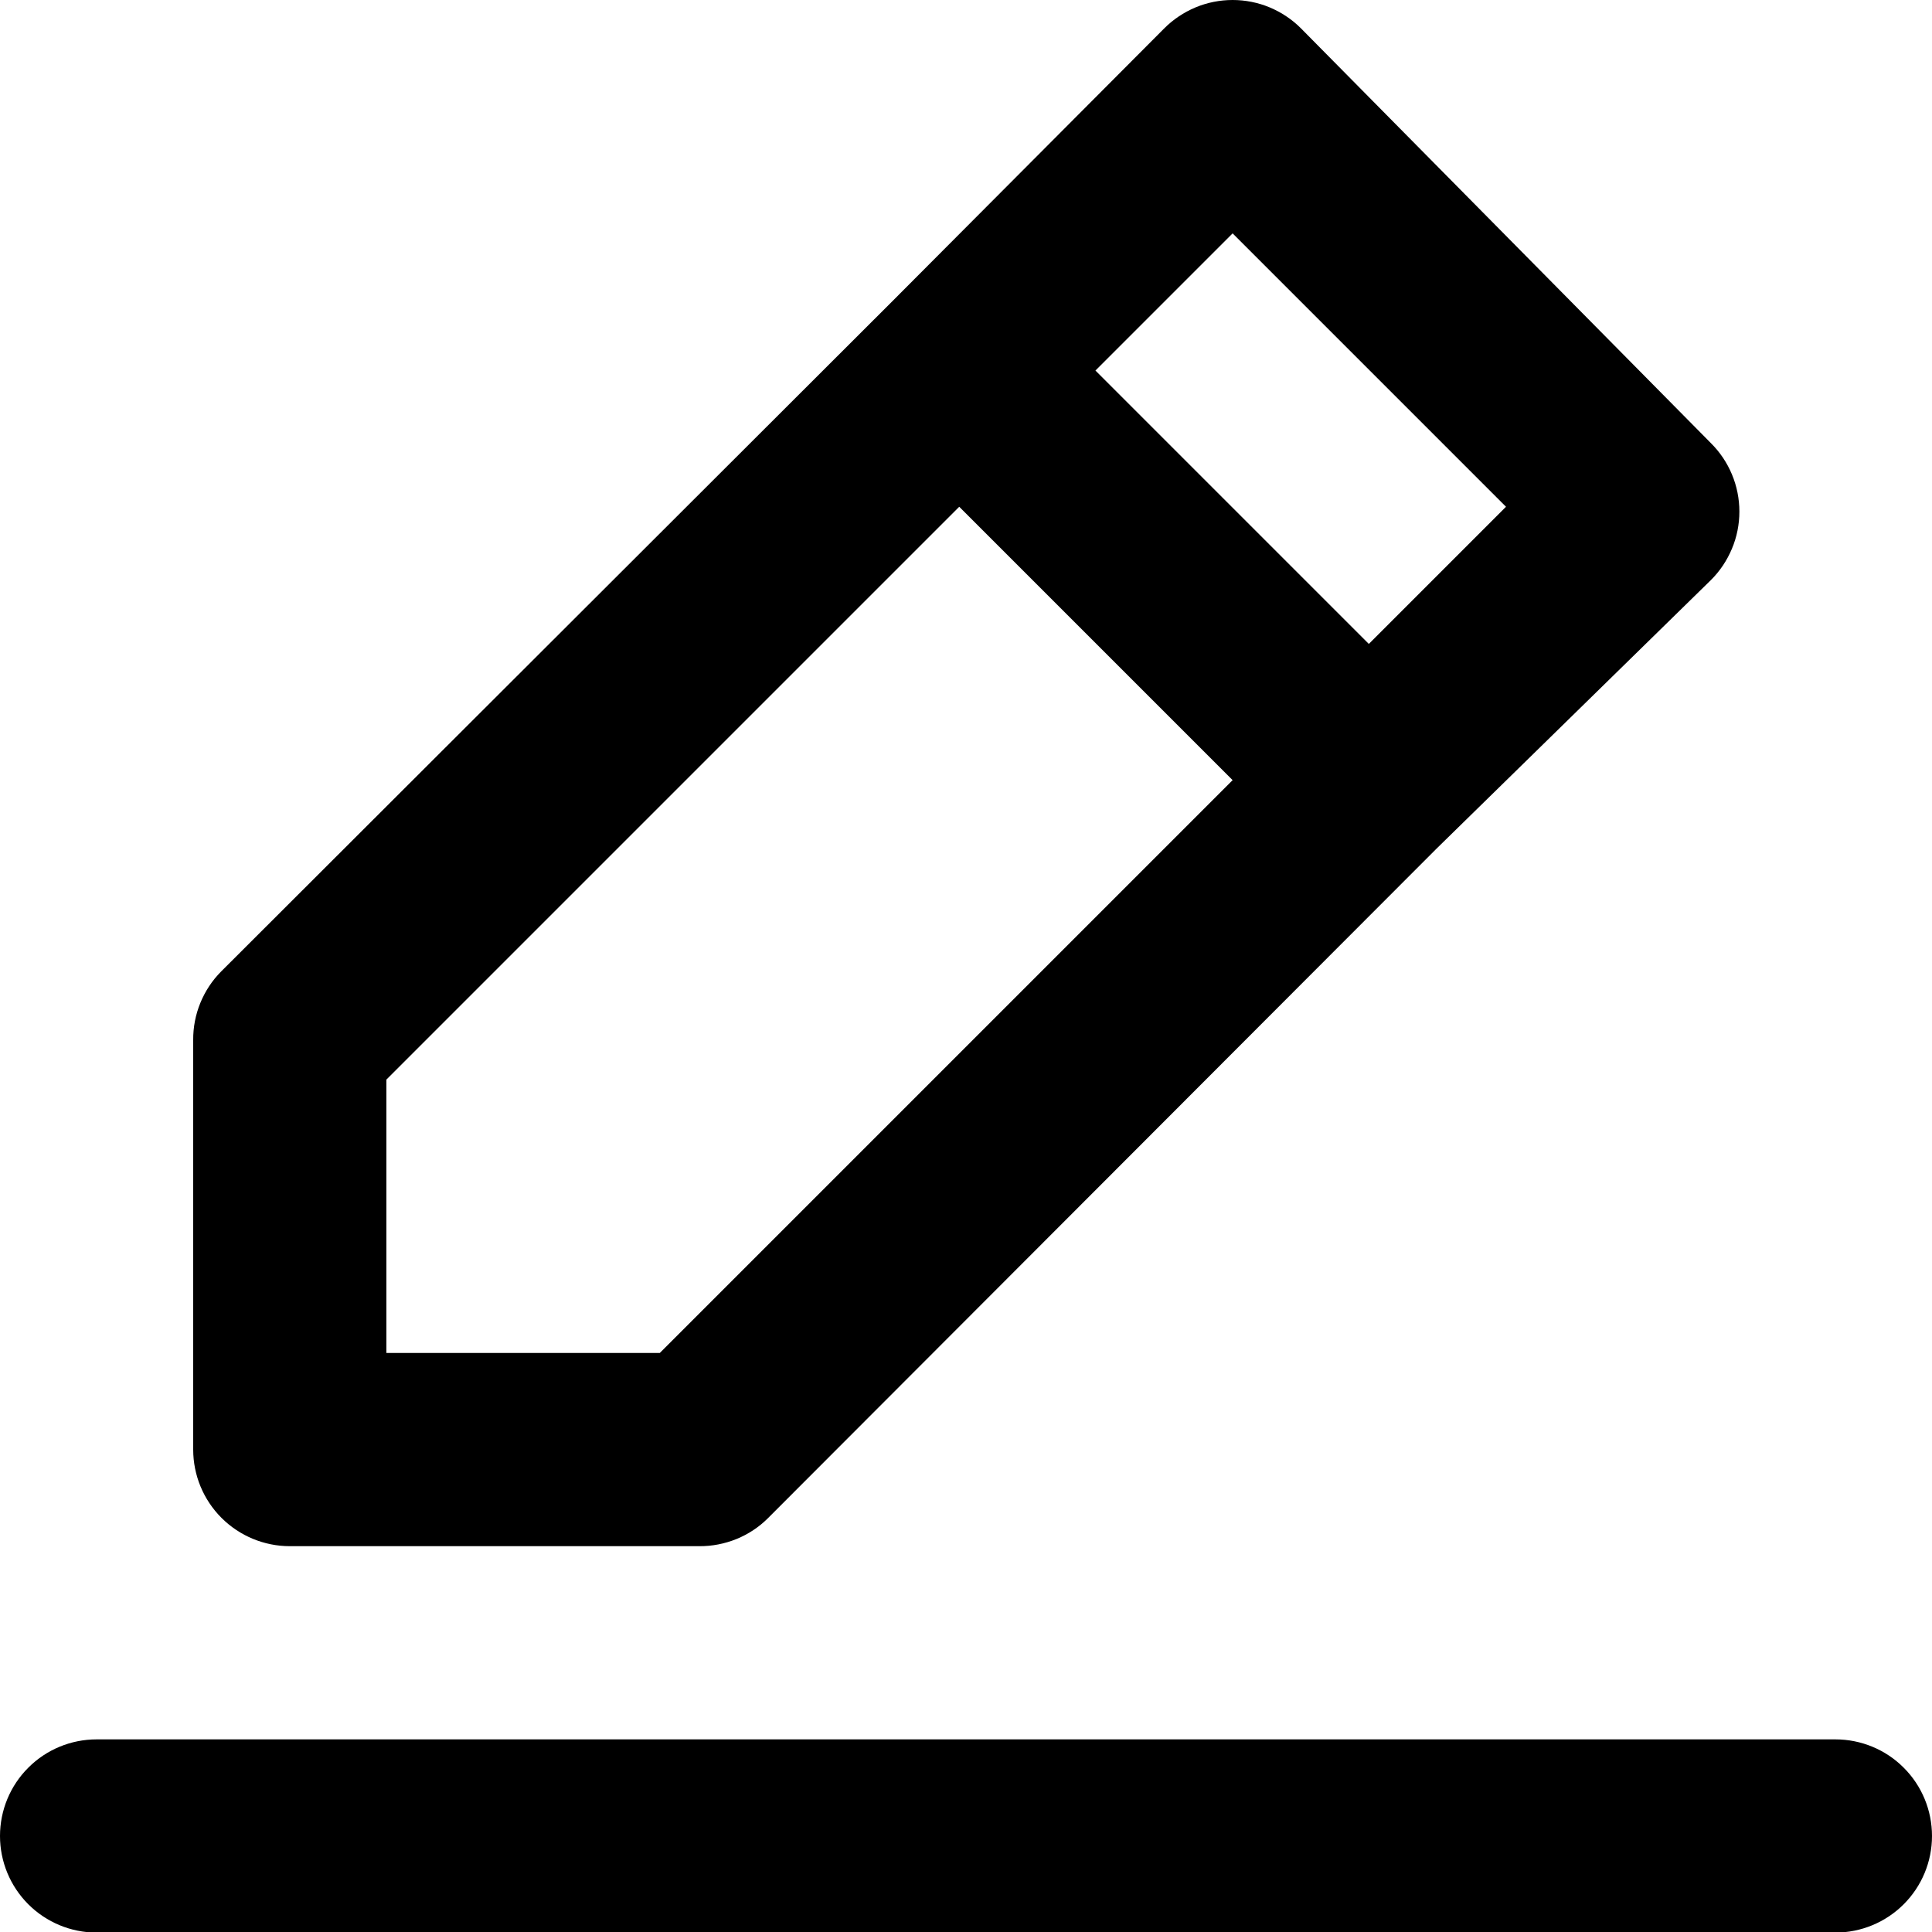
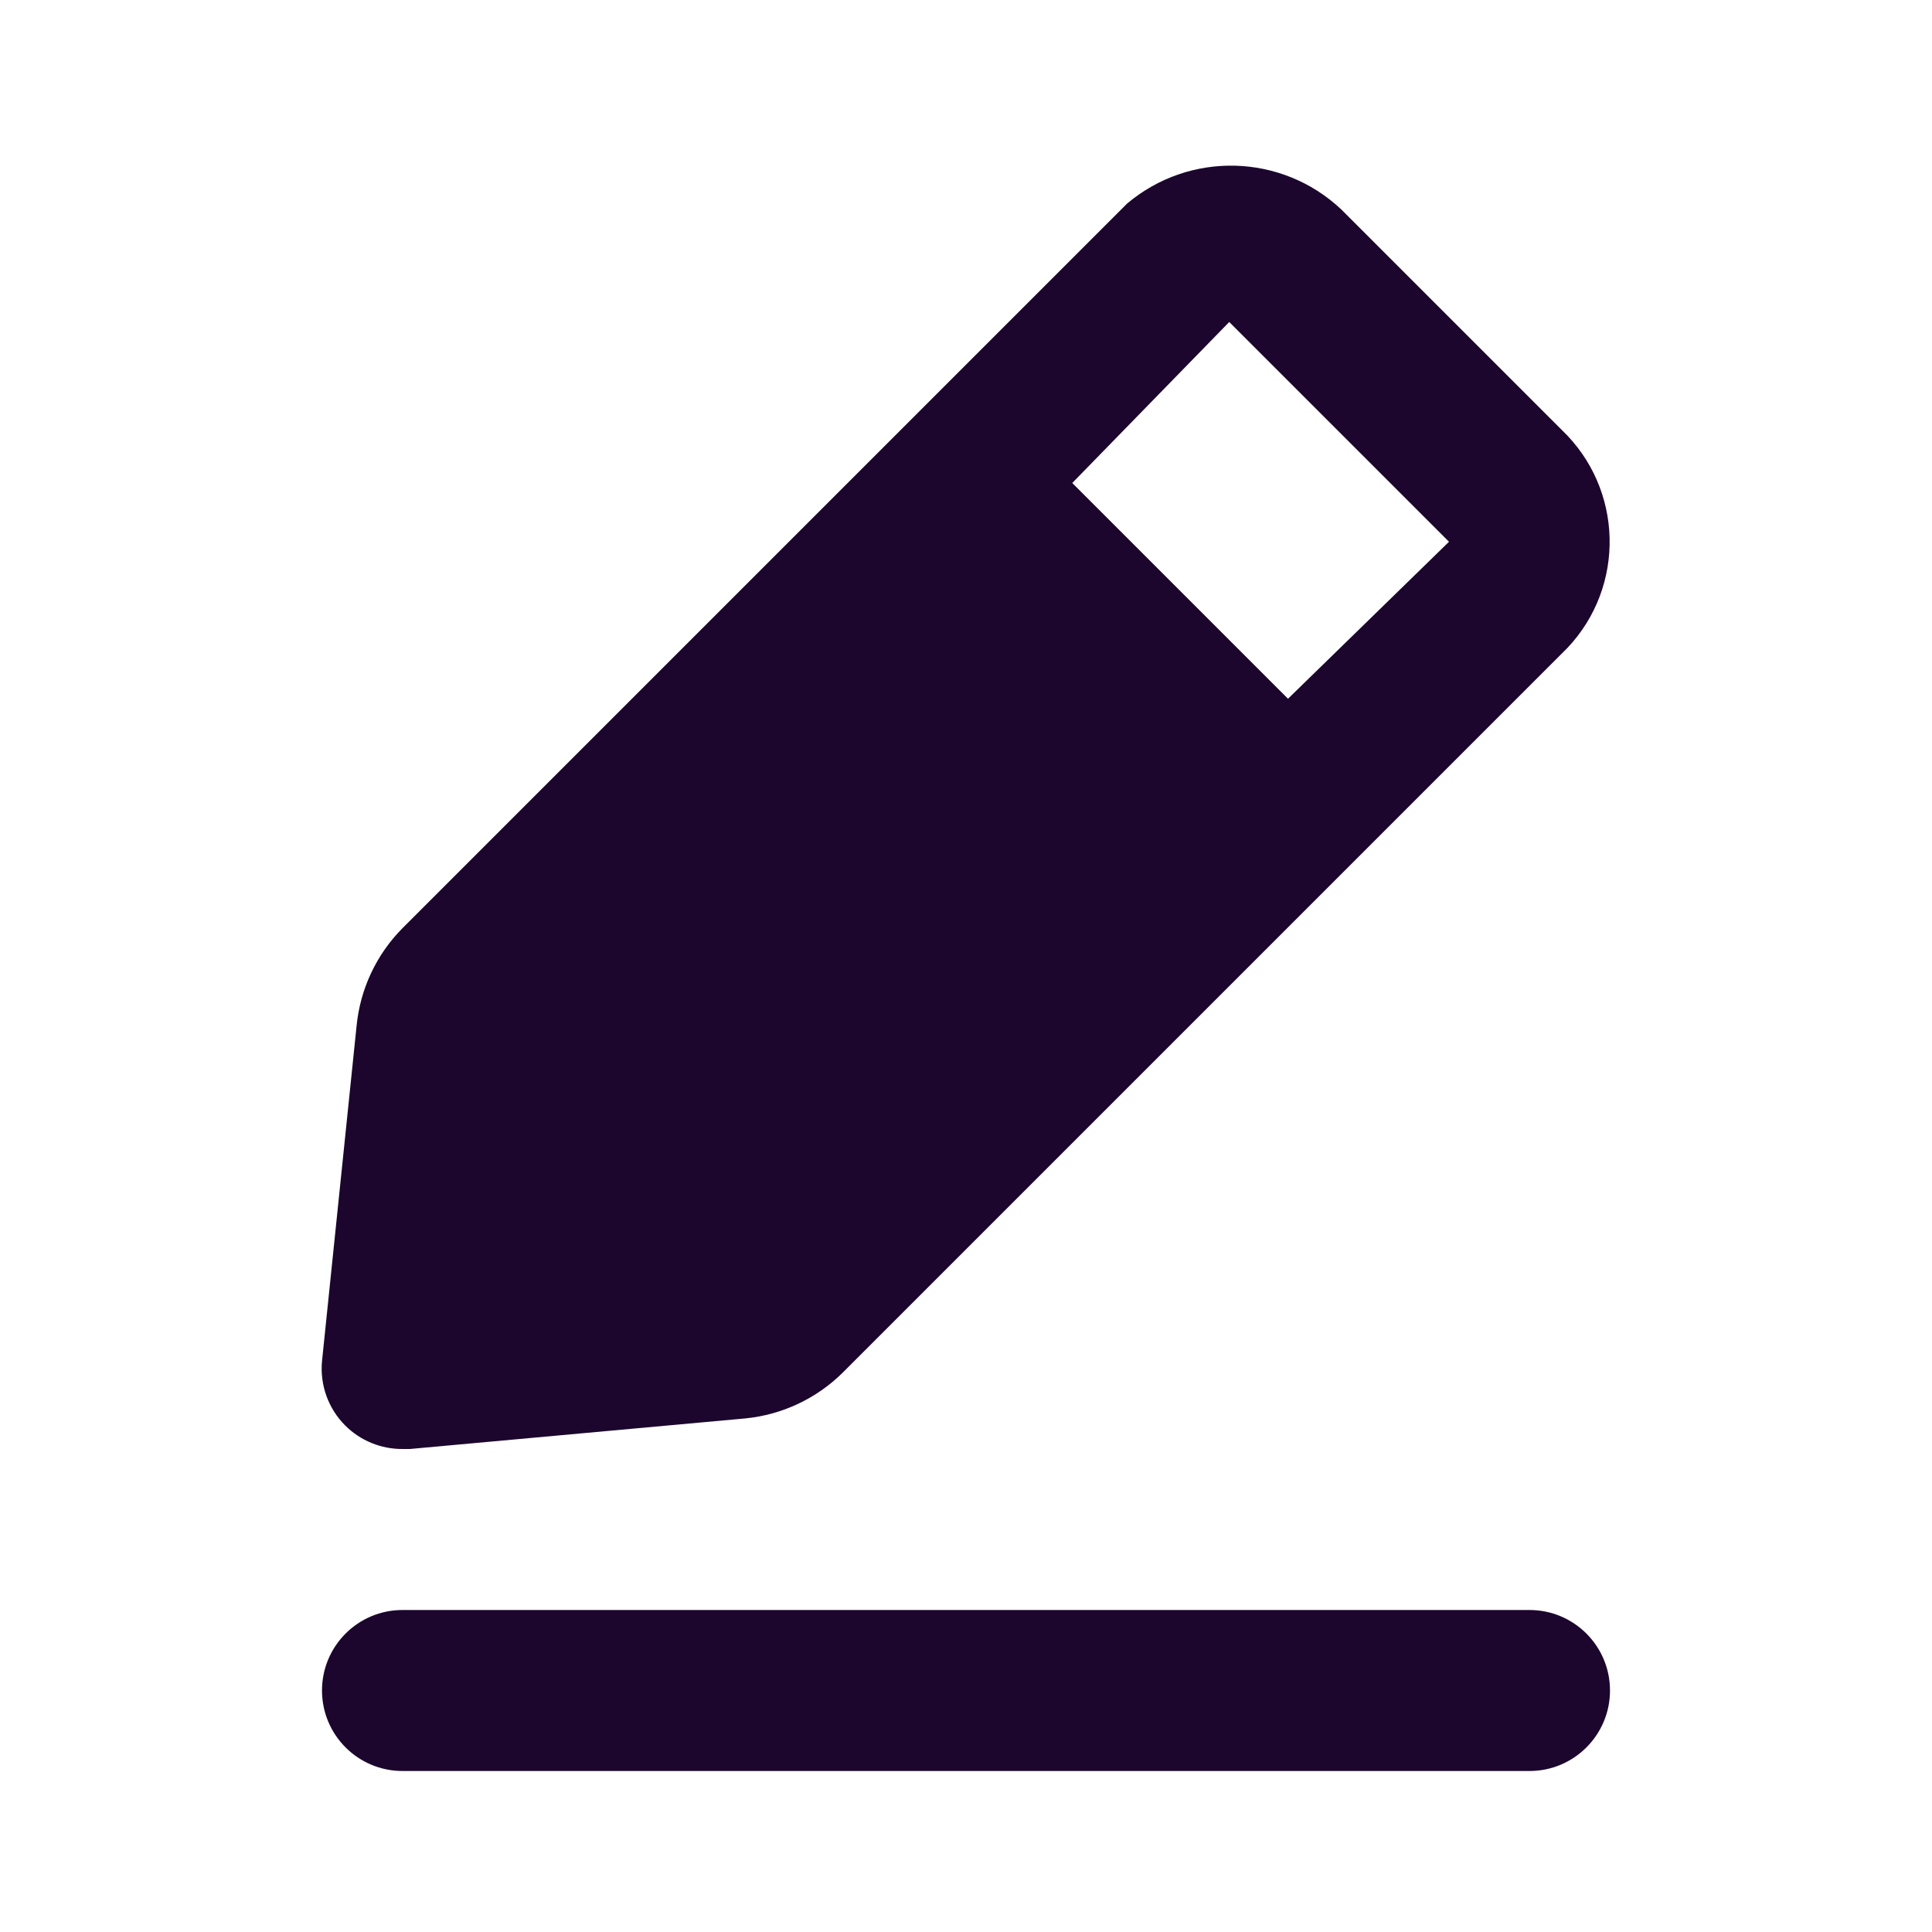
- <svg xmlns="http://www.w3.org/2000/svg" width="20" height="20" viewBox="0 0 20 20" fill="none">
-   <path d="M3 16.006H7.24C7.372 16.007 7.502 15.981 7.624 15.932C7.746 15.882 7.857 15.809 7.95 15.716L14.87 8.786L17.71 6.006C17.804 5.913 17.878 5.802 17.929 5.68C17.98 5.559 18.006 5.428 18.006 5.296C18.006 5.164 17.98 5.033 17.929 4.911C17.878 4.789 17.804 4.679 17.71 4.586L13.47 0.296C13.377 0.202 13.266 0.128 13.145 0.077C13.023 0.026 12.892 0 12.76 0C12.628 0 12.497 0.026 12.375 0.077C12.254 0.128 12.143 0.202 12.05 0.296L9.23 3.126L2.29 10.056C2.197 10.149 2.124 10.26 2.074 10.382C2.024 10.504 1.999 10.634 2 10.766V15.006C2 15.271 2.105 15.525 2.293 15.713C2.48 15.9 2.735 16.006 3 16.006ZM12.76 2.416L15.59 5.246L14.17 6.666L11.34 3.836L12.76 2.416ZM4 11.176L9.93 5.246L12.76 8.076L6.83 14.006H4V11.176ZM19 18.006H1C0.735 18.006 0.48 18.111 0.293 18.299C0.105 18.486 0 18.741 0 19.006C0 19.271 0.105 19.525 0.293 19.713C0.48 19.9 0.735 20.006 1 20.006H19C19.265 20.006 19.52 19.9 19.707 19.713C19.895 19.525 20 19.271 20 19.006C20 18.741 19.895 18.486 19.707 18.299C19.52 18.111 19.265 18.006 19 18.006Z" fill="black" />
+ <svg xmlns="http://www.w3.org/2000/svg" viewBox="0 0 24 24" id="edit">
+   <g data-name="Layer 2">
+     <path d="M19 20H5a1 1 0 0 0 0 2h14a1 1 0 0 0 0-2zM5 18h.09l4.17-.38a2 2 0 0 0 1.21-.57l9-9a1.92 1.92 0 0 0-.07-2.71L16.66 2.6A2 2 0 0 0 14 2.53l-9 9a2 2 0 0 0-.57 1.21L4 16.91a1 1 0 0 0 .29.8A1 1 0 0 0 5 18zM15.27 4 18 6.73l-2 1.95L13.32 6z" data-name="edit-2" fill="#1c062d" />
+   </g>
</svg>
